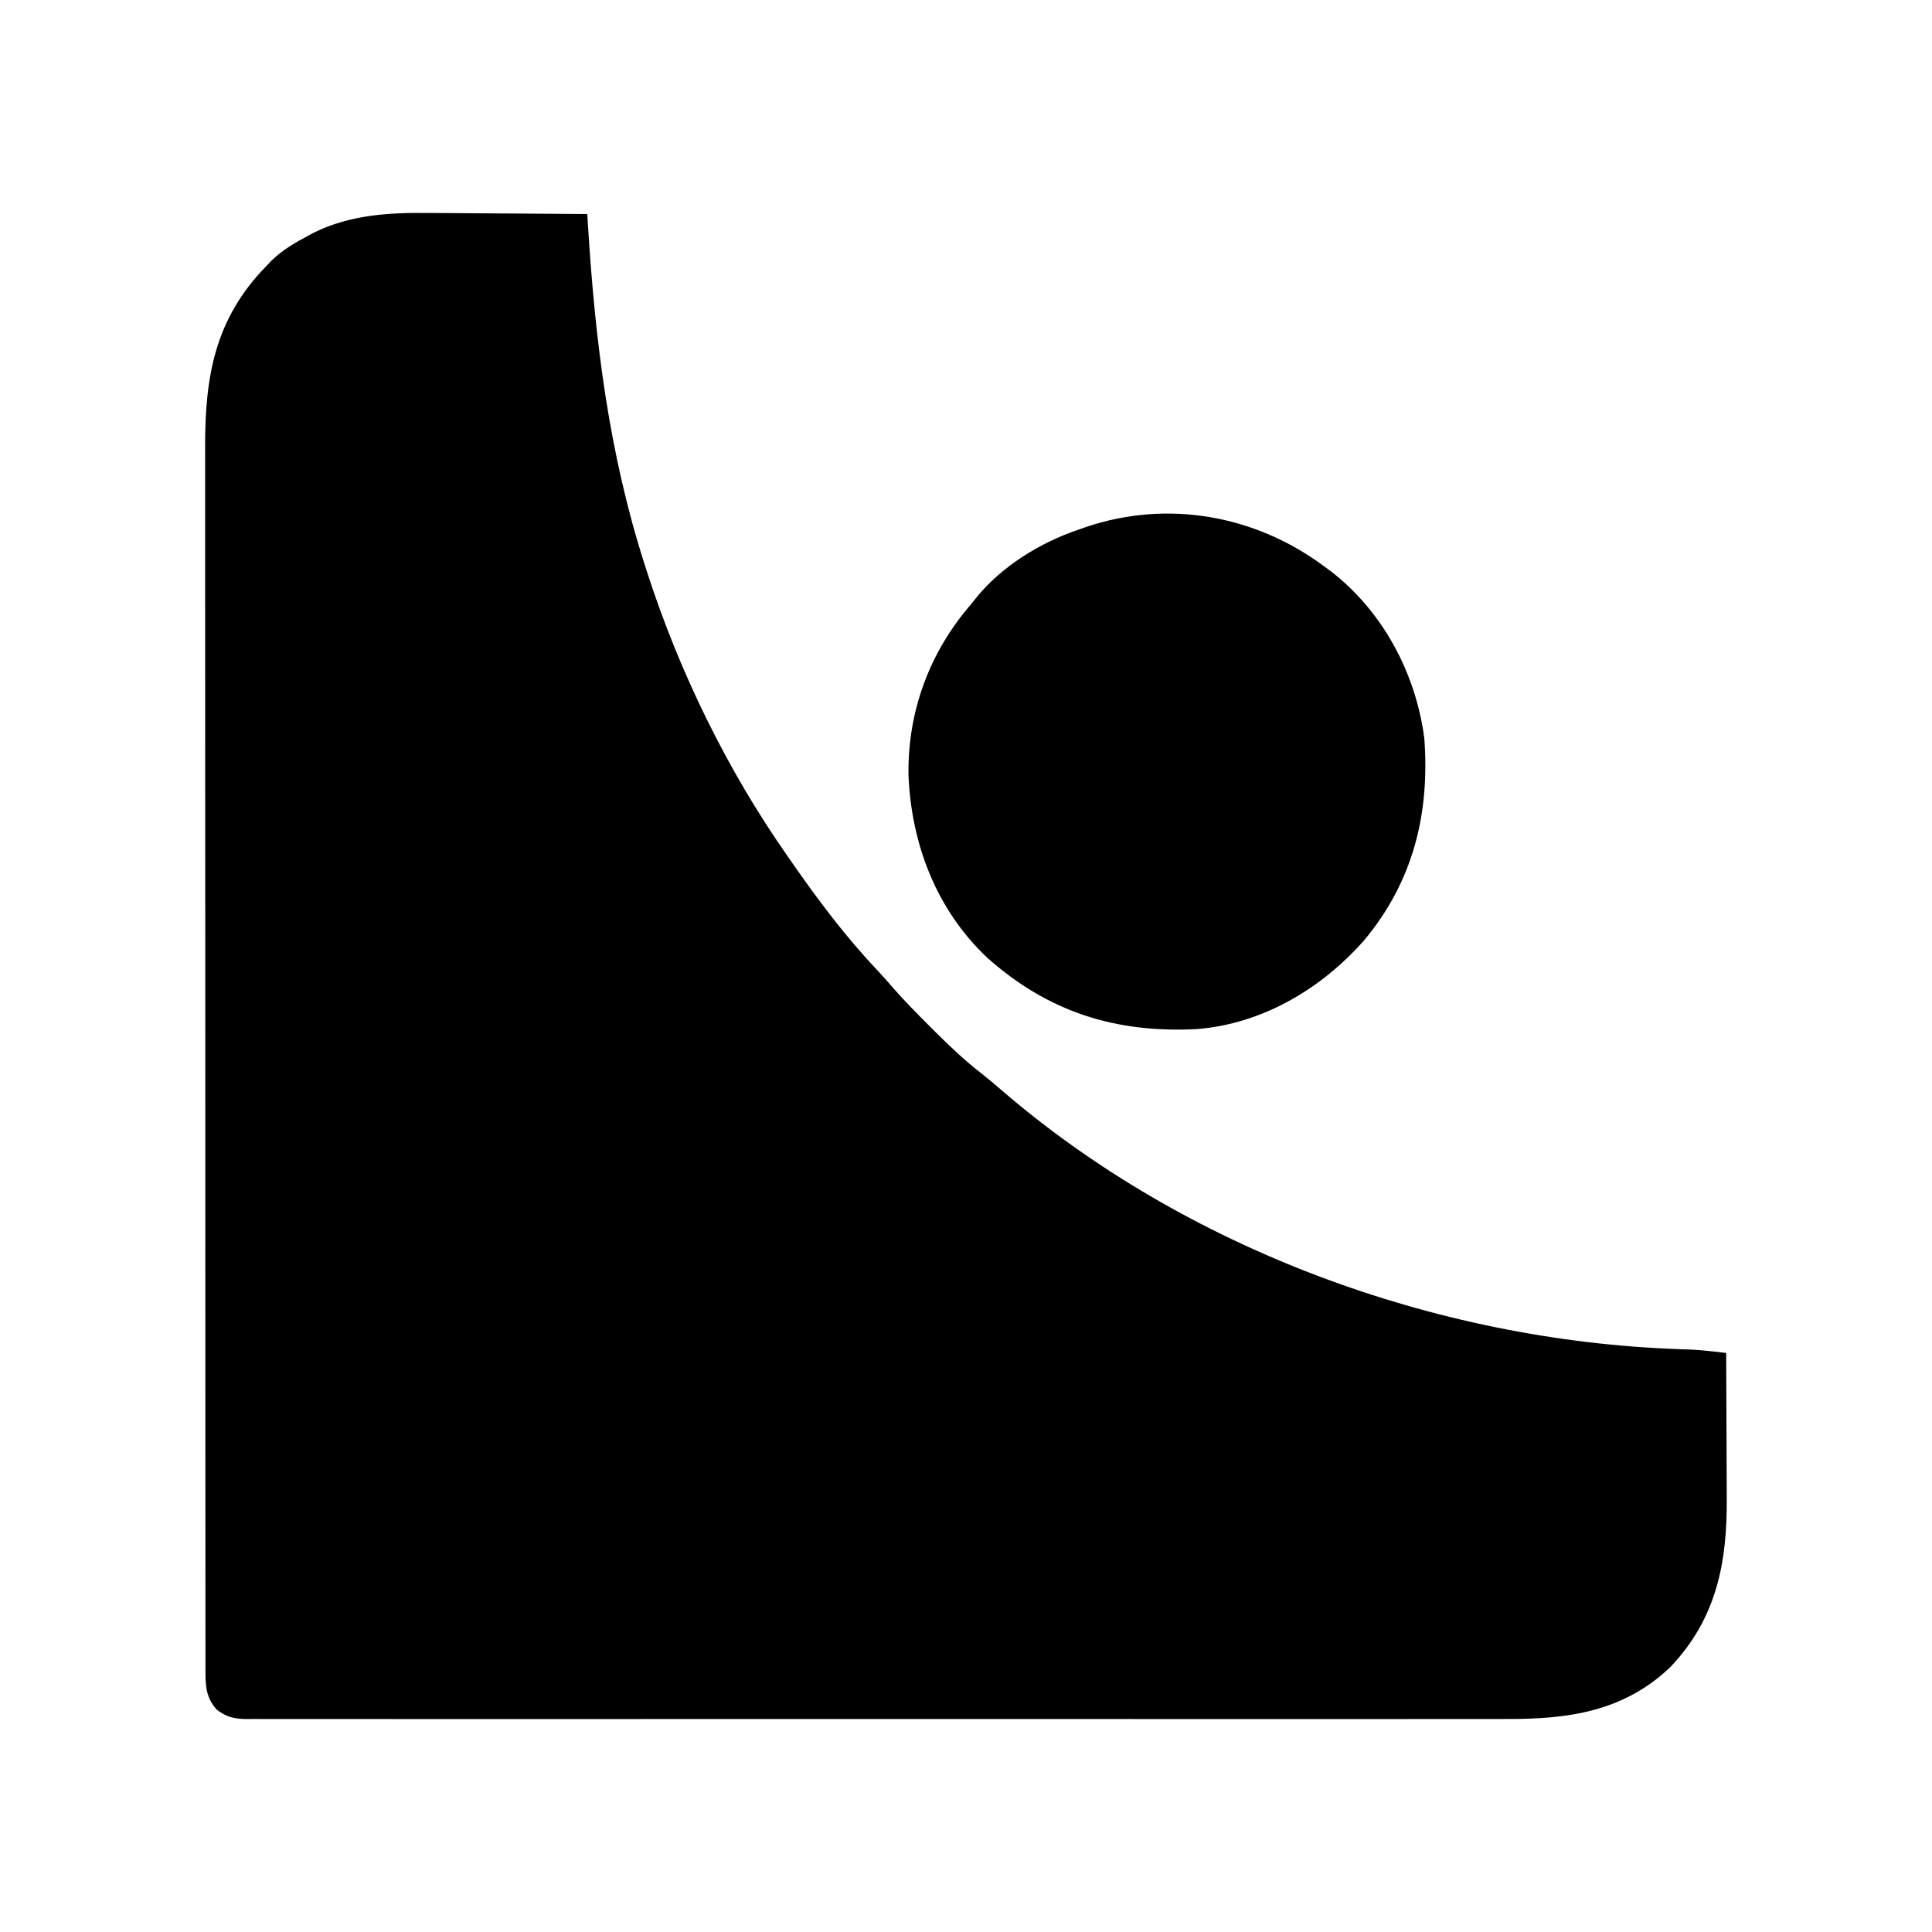
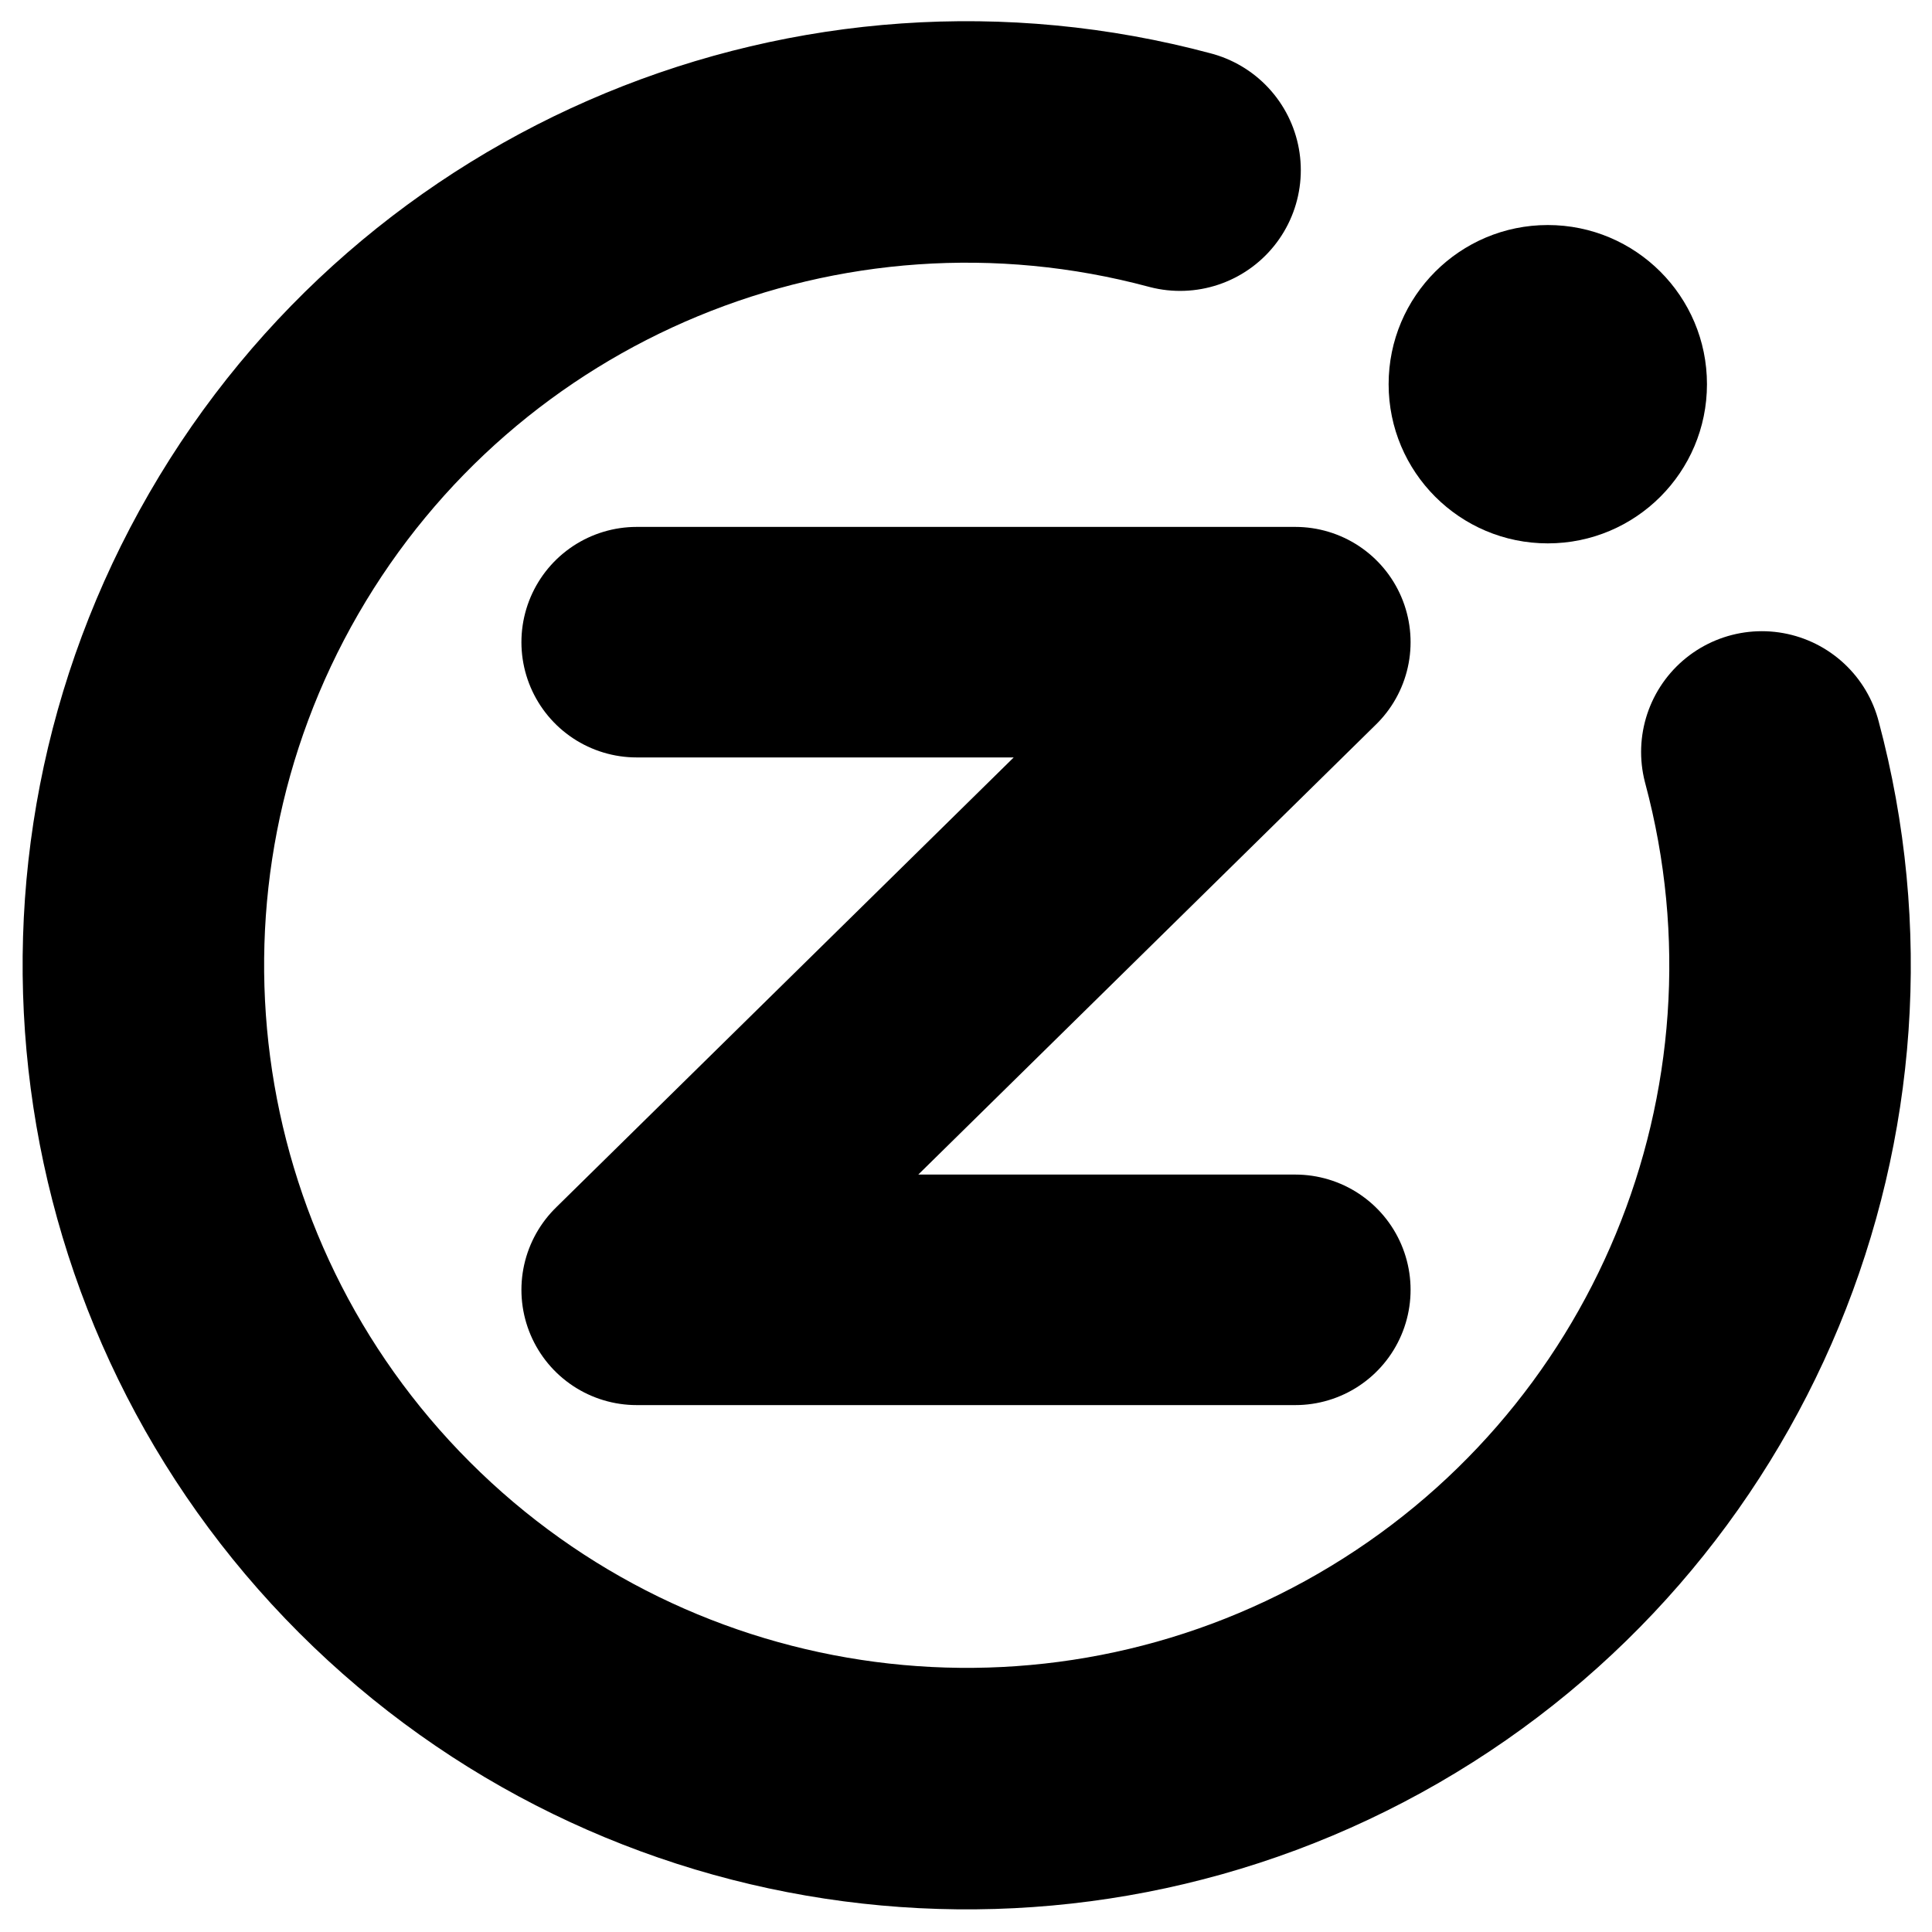
- <svg xmlns="http://www.w3.org/2000/svg" viewBox="160 160 704 704" version="1.1" width="1024" height="1024">
-   <path d="M316.285,237.609c1.68,.008,3.359,.014,5.039,.018c4.358,.015,8.716,.054,13.074,.098c4.472,.042,8.944,.06,13.416,.08c8.729,.042,17.458,.11,26.186,.195c.07,1.151,.14,2.301,.212,3.487C376.837,284.102,381.843,325.167,395,366c.285,.889,.569,1.779,.862,2.695C407.665,405.134,425,440.623,447,472c.731,1.054,1.462,2.109,2.215,3.195c9.28,13.27,19.042,26.268,30.187,38.032c1.994,2.128,3.906,4.279,5.805,6.488c4.308,4.946,8.904,9.588,13.543,14.223c.889,.888,1.778,1.776,2.694,2.691c5.141,5.093,10.285,9.944,16.005,14.383c2.455,1.913,4.814,3.915,7.166,5.952c67.32,58.119,158.419,91.487,246.906,94.641c.964,.038,1.928,.075,2.92,.114c.853,.03,1.706,.06,2.585,.092c4.008,.255,7.986,.719,11.974,1.189c.047,8.477,.082,16.953,.104,25.43c.01,3.938,.024,7.875,.047,11.813c.022,3.813,.034,7.625,.039,11.438c.003,1.441,.011,2.883,.021,4.325c.172,23.575-3.796,43.893-20.617,61.525c-17.034,16.213-37.218,18.935-59.656,18.85c-2.009,.003-4.018,.008-6.028,.014c-5.488,.013-10.976,.006-16.465-.003c-5.931-.007-11.862,.004-17.793,.012c-10.934,.013-21.868,.012-32.802,.003c-10.098-.007-20.195-.009-30.292-.006c-.335,.001-.335,.001-2.032,.001c-2.723,.001-5.446,.002-8.168,.003c-25.513,.009-51.025,.001-76.537-.015c-22.666-.015-45.332-.013-67.998,.001c-25.481,.016-50.961,.023-76.441,.013c-2.715-.001-5.43-.002-8.144-.003c-.669,0-1.337,0-2.026,0c-10.097-.004-20.194,0-30.291,.008c-11.473,.008-22.946,.006-34.419-.01c-5.856-.008-11.712-.011-17.567-.001c-5.356,.009-10.711,.004-16.067-.012c-1.941-.003-3.883-.002-5.825,.006c-2.631,.009-5.261,0-7.892-.014c-.761,.007-1.522,.014-2.306,.021c-4.466-.048-7.275-.683-10.845-3.399c-4.324-4.787-4.146-9.57-4.129-15.775c-.001-.396-.001-.396-.005-2.4c-.005-2.67-.002-5.34,0-8.01c-.002-1.927-.004-3.855-.007-5.782c-.006-5.309-.006-10.619-.004-15.928c0-5.722-.006-11.443-.01-17.164c-.009-11.217-.011-22.434-.012-33.651c-.001-9.119-.003-18.239-.006-27.359c-.007-21.644-.013-43.288-.013-64.932c0-.693,0-1.385,0-2.099c0-3.51,0-7.02,.001-10.53c0-.697,0-1.394,0-2.112c0-1.41,0-2.82,0-4.229c0-21.913-.007-43.826-.021-65.739c-.015-24.621-.024-49.243-.023-73.865c0-13.035-.002-26.07-.013-39.104c-.009-11.104-.011-22.207-.005-33.31c.004-5.663,.004-11.325-.005-16.988c-.008-5.191-.006-10.382,.002-15.573c.002-1.871,0-3.742-.005-5.613c-.072-25.655,3.6-46.796,22.255-65.837c.592-.628,1.183-1.256,1.793-1.902c4.064-3.956,8.658-6.667,13.645-9.285c.589-.322,1.178-.643,1.785-.974c13.198-6.569,27.623-7.423,42.062-7.23Z" fill="#000000" />
-   <path d="M642,366c.986,.722,1.972,1.444,2.988,2.188C663.946,382.871,675.904,405.358,679,429c2.045,27.438-4.01,52.149-21.906,73.625C641.462,520.356,619.927,533.137,596,535c-29.582,1.483-54.081-6.249-76.297-26.047c-18.487-17.467-27.594-41.32-28.66-66.372C490.655,419.286,498.737,397.508,514,380c.49-.621,.98-1.243,1.484-1.883C524.787,366.463,538.987,357.721,553,353c.984-.348,1.967-.696,2.98-1.055c29.507-9.847,61.107-4.266,86.02,14.055Z" fill="#000000" />
+ <svg xmlns="http://www.w3.org/2000/svg" viewBox="160 160 704 704" width="1024" height="1024">
+   <path id="orbit" d="M590 222 A300 300 0 1 0 802 434" fill="none" stroke="#000000" stroke-width="88" stroke-linecap="round" />
+   <circle id="satellite" cx="724" cy="300" r="58" fill="#000000" />
+   <path id="zed" d="M392 394 H632 L392 630 H632" fill="none" stroke="#000000" stroke-width="84" stroke-linecap="round" stroke-linejoin="round" />
</svg>
